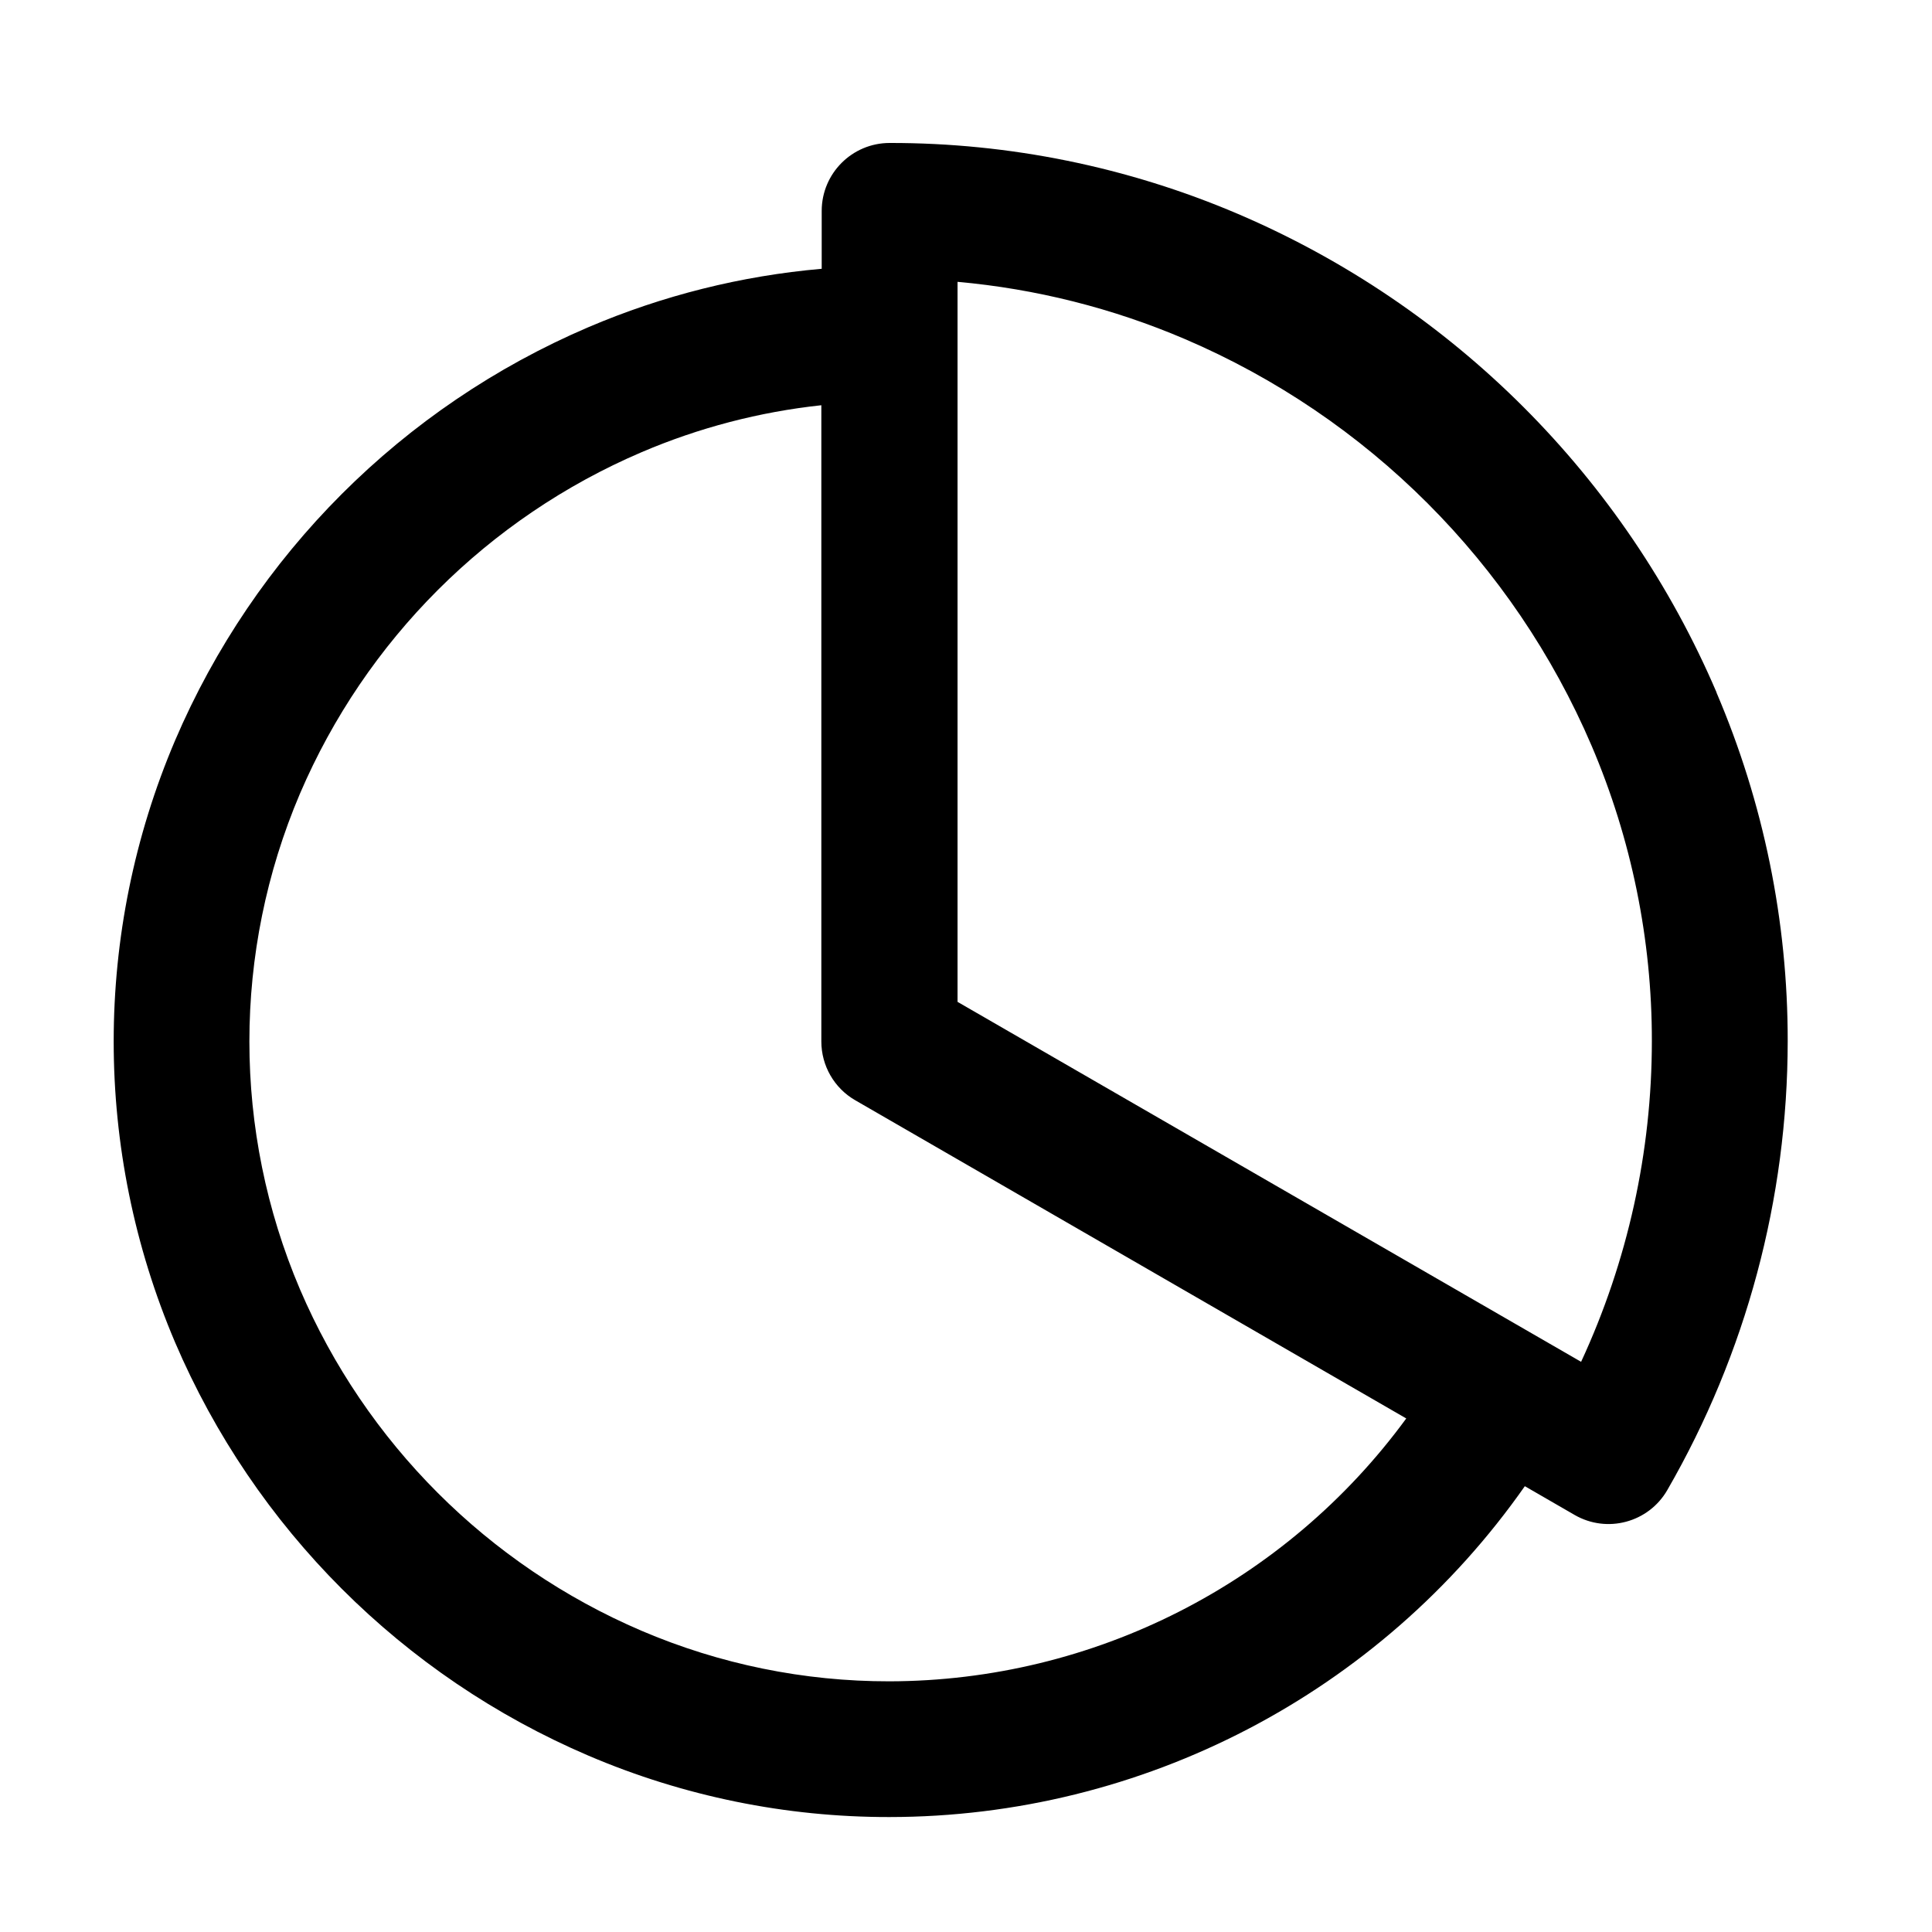
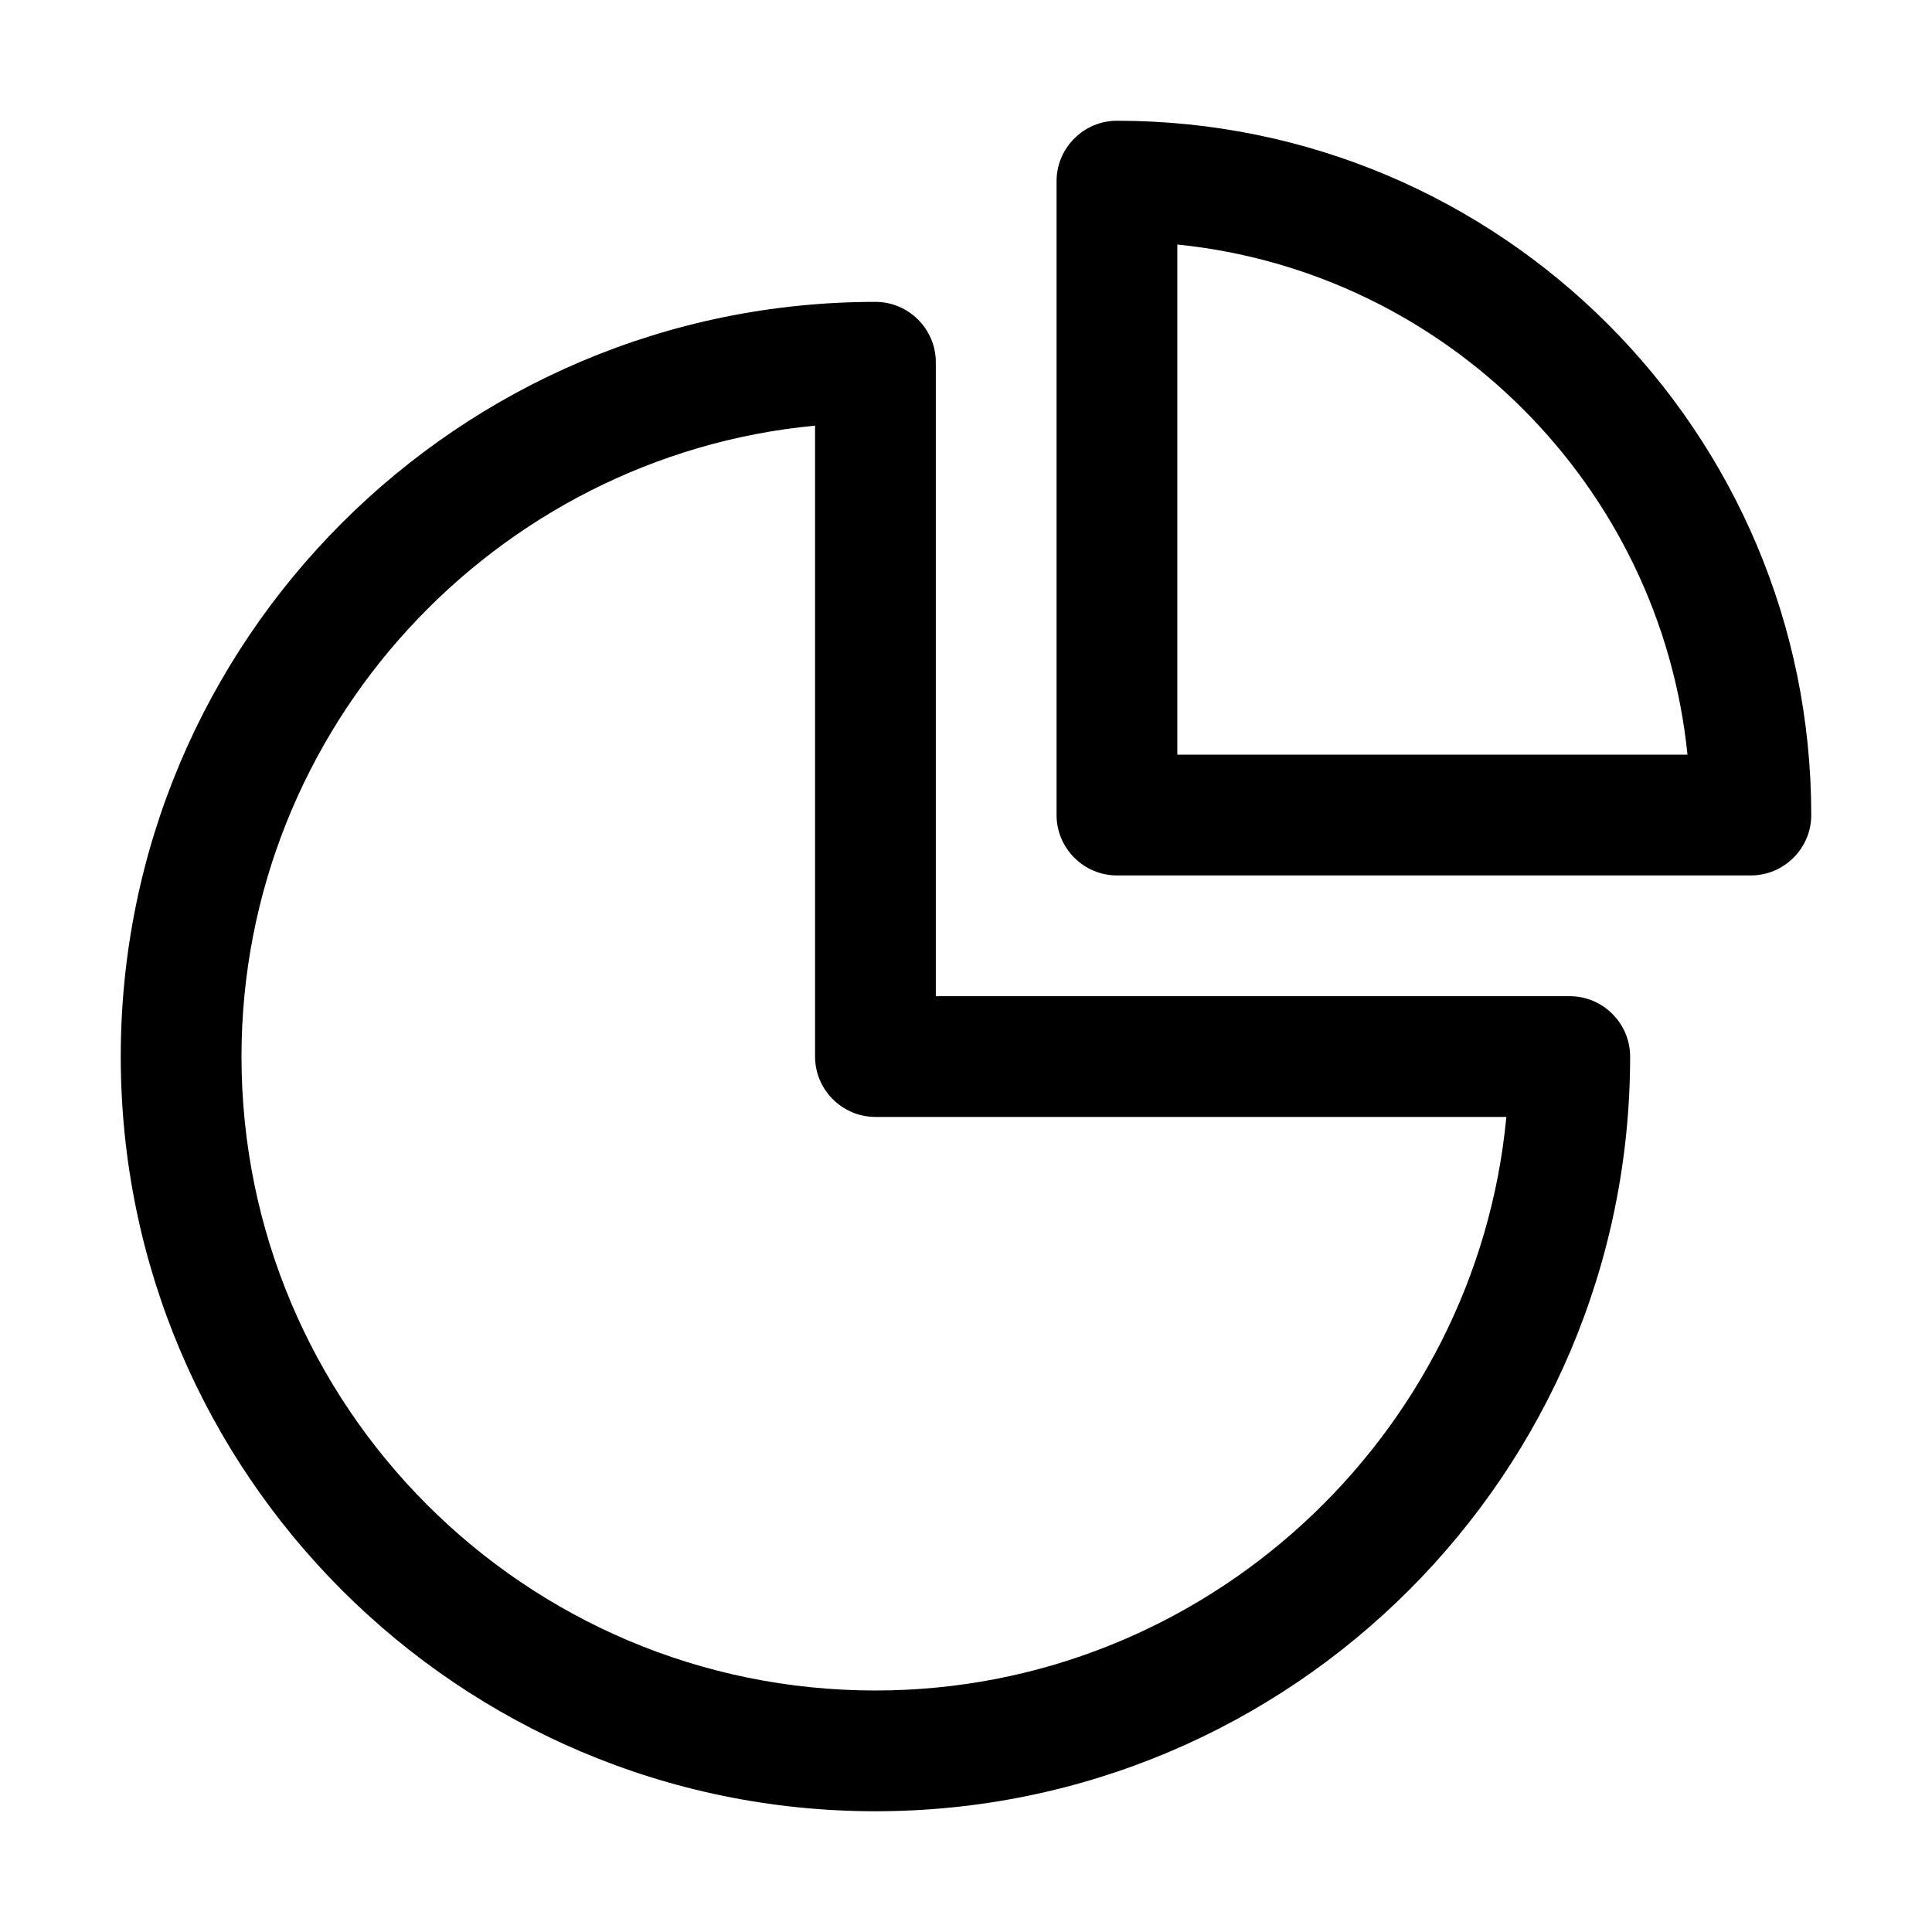
- <svg xmlns="http://www.w3.org/2000/svg" t="1616849424365" class="icon" viewBox="0 0 1024 1024" version="1.1" p-id="3928" width="200" height="200">
+ <svg xmlns="http://www.w3.org/2000/svg" t="1616861339048" class="icon" viewBox="0 0 1024 1024" version="1.1" p-id="3171" width="200" height="200">
  <defs>
    <style type="text/css" />
  </defs>
-   <path d="M909.824 367.04a481.984 481.984 0 0 0-253.632-253.632 468.608 468.608 0 0 0-184.704-37.632 36.032 36.032 0 0 0-35.968 35.968v30.72a404.224 404.224 0 0 0-123.712 30.976A416.256 416.256 0 0 0 92.8 392.448a407.232 407.232 0 0 0 0 319.04 416.256 416.256 0 0 0 219.008 219.008c50.432 21.568 104.704 32.64 159.552 32.576a411.52 411.52 0 0 0 336.832-175.36l26.368 15.232a35.968 35.968 0 0 0 49.152-13.184 476.608 476.608 0 0 0 63.808-238.016 468.608 468.608 0 0 0-37.76-184.704z m-438.464 524.096a333.248 333.248 0 0 1-131.392-26.816 344.256 344.256 0 0 1-180.992-180.992 335.232 335.232 0 0 1 0-262.656 344.256 344.256 0 0 1 181.056-180.992 332.8 332.8 0 0 1 95.296-24.896v337.216c0 12.864 6.848 24.768 17.984 31.168l292.032 168.64a340.224 340.224 0 0 1-273.984 139.328z m366.656-169.344L507.52 531.008V149.376a396.736 396.736 0 0 1 120.512 30.336 409.92 409.92 0 0 1 215.552 215.552c21.12 49.472 32 102.72 31.936 156.48 0 58.752-12.8 116.736-37.504 170.048z" p-id="3929" />
+   <path d="M464 960C243.2 960 64 780.8 64 560s179.2-400 400-400c17.6 0 32 14.4 32 32v336h336c17.6 0 32 14.4 32 32 0 220.8-179.2 400-400 400z m-32-734.4c-169.6 16-304 160-304 334.4 0 185.6 150.4 336 336 336 174.4 0 318.4-134.4 334.4-304H464c-17.6 0-32-14.4-32-32V225.6z" p-id="3172" />
+   <path d="M928 464H592c-17.6 0-32-14.4-32-32V96c0-17.6 14.4-32 32-32 203.2 0 368 164.8 368 368 0 17.6-14.4 32-32 32z m-304-64h270.4C880 257.6 766.4 144 624 129.6V400z" p-id="3173" />
</svg>
